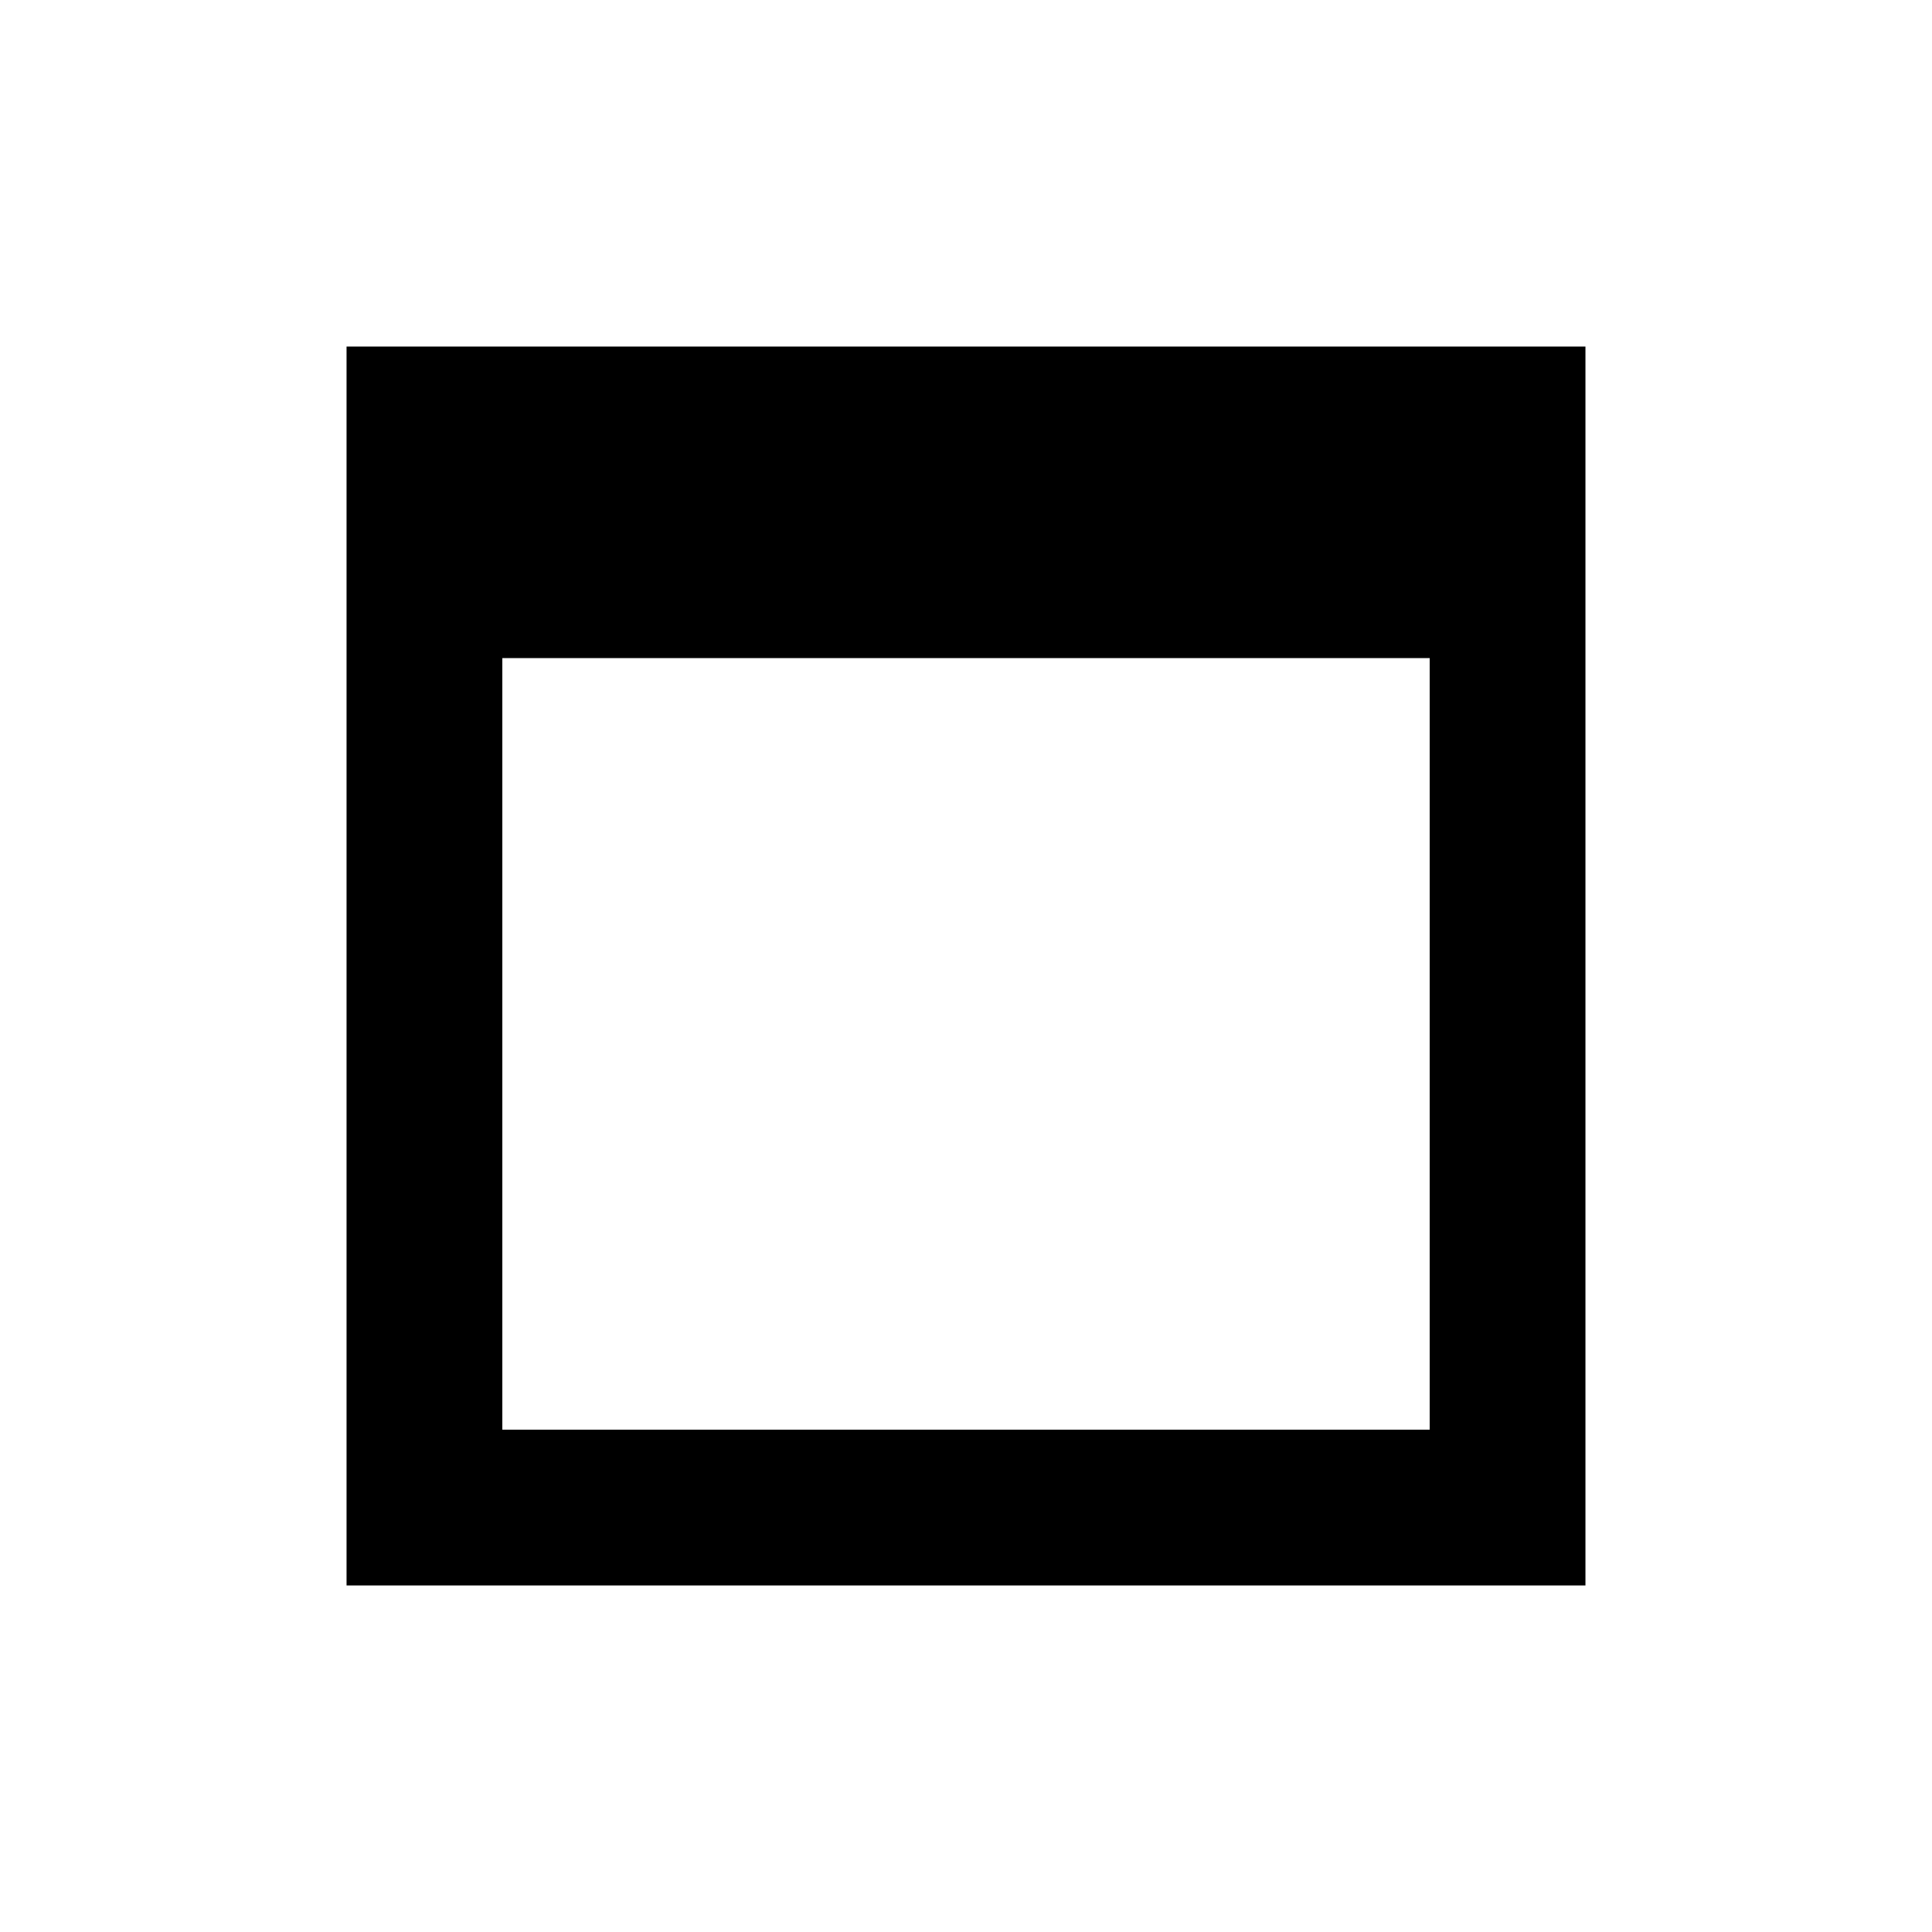
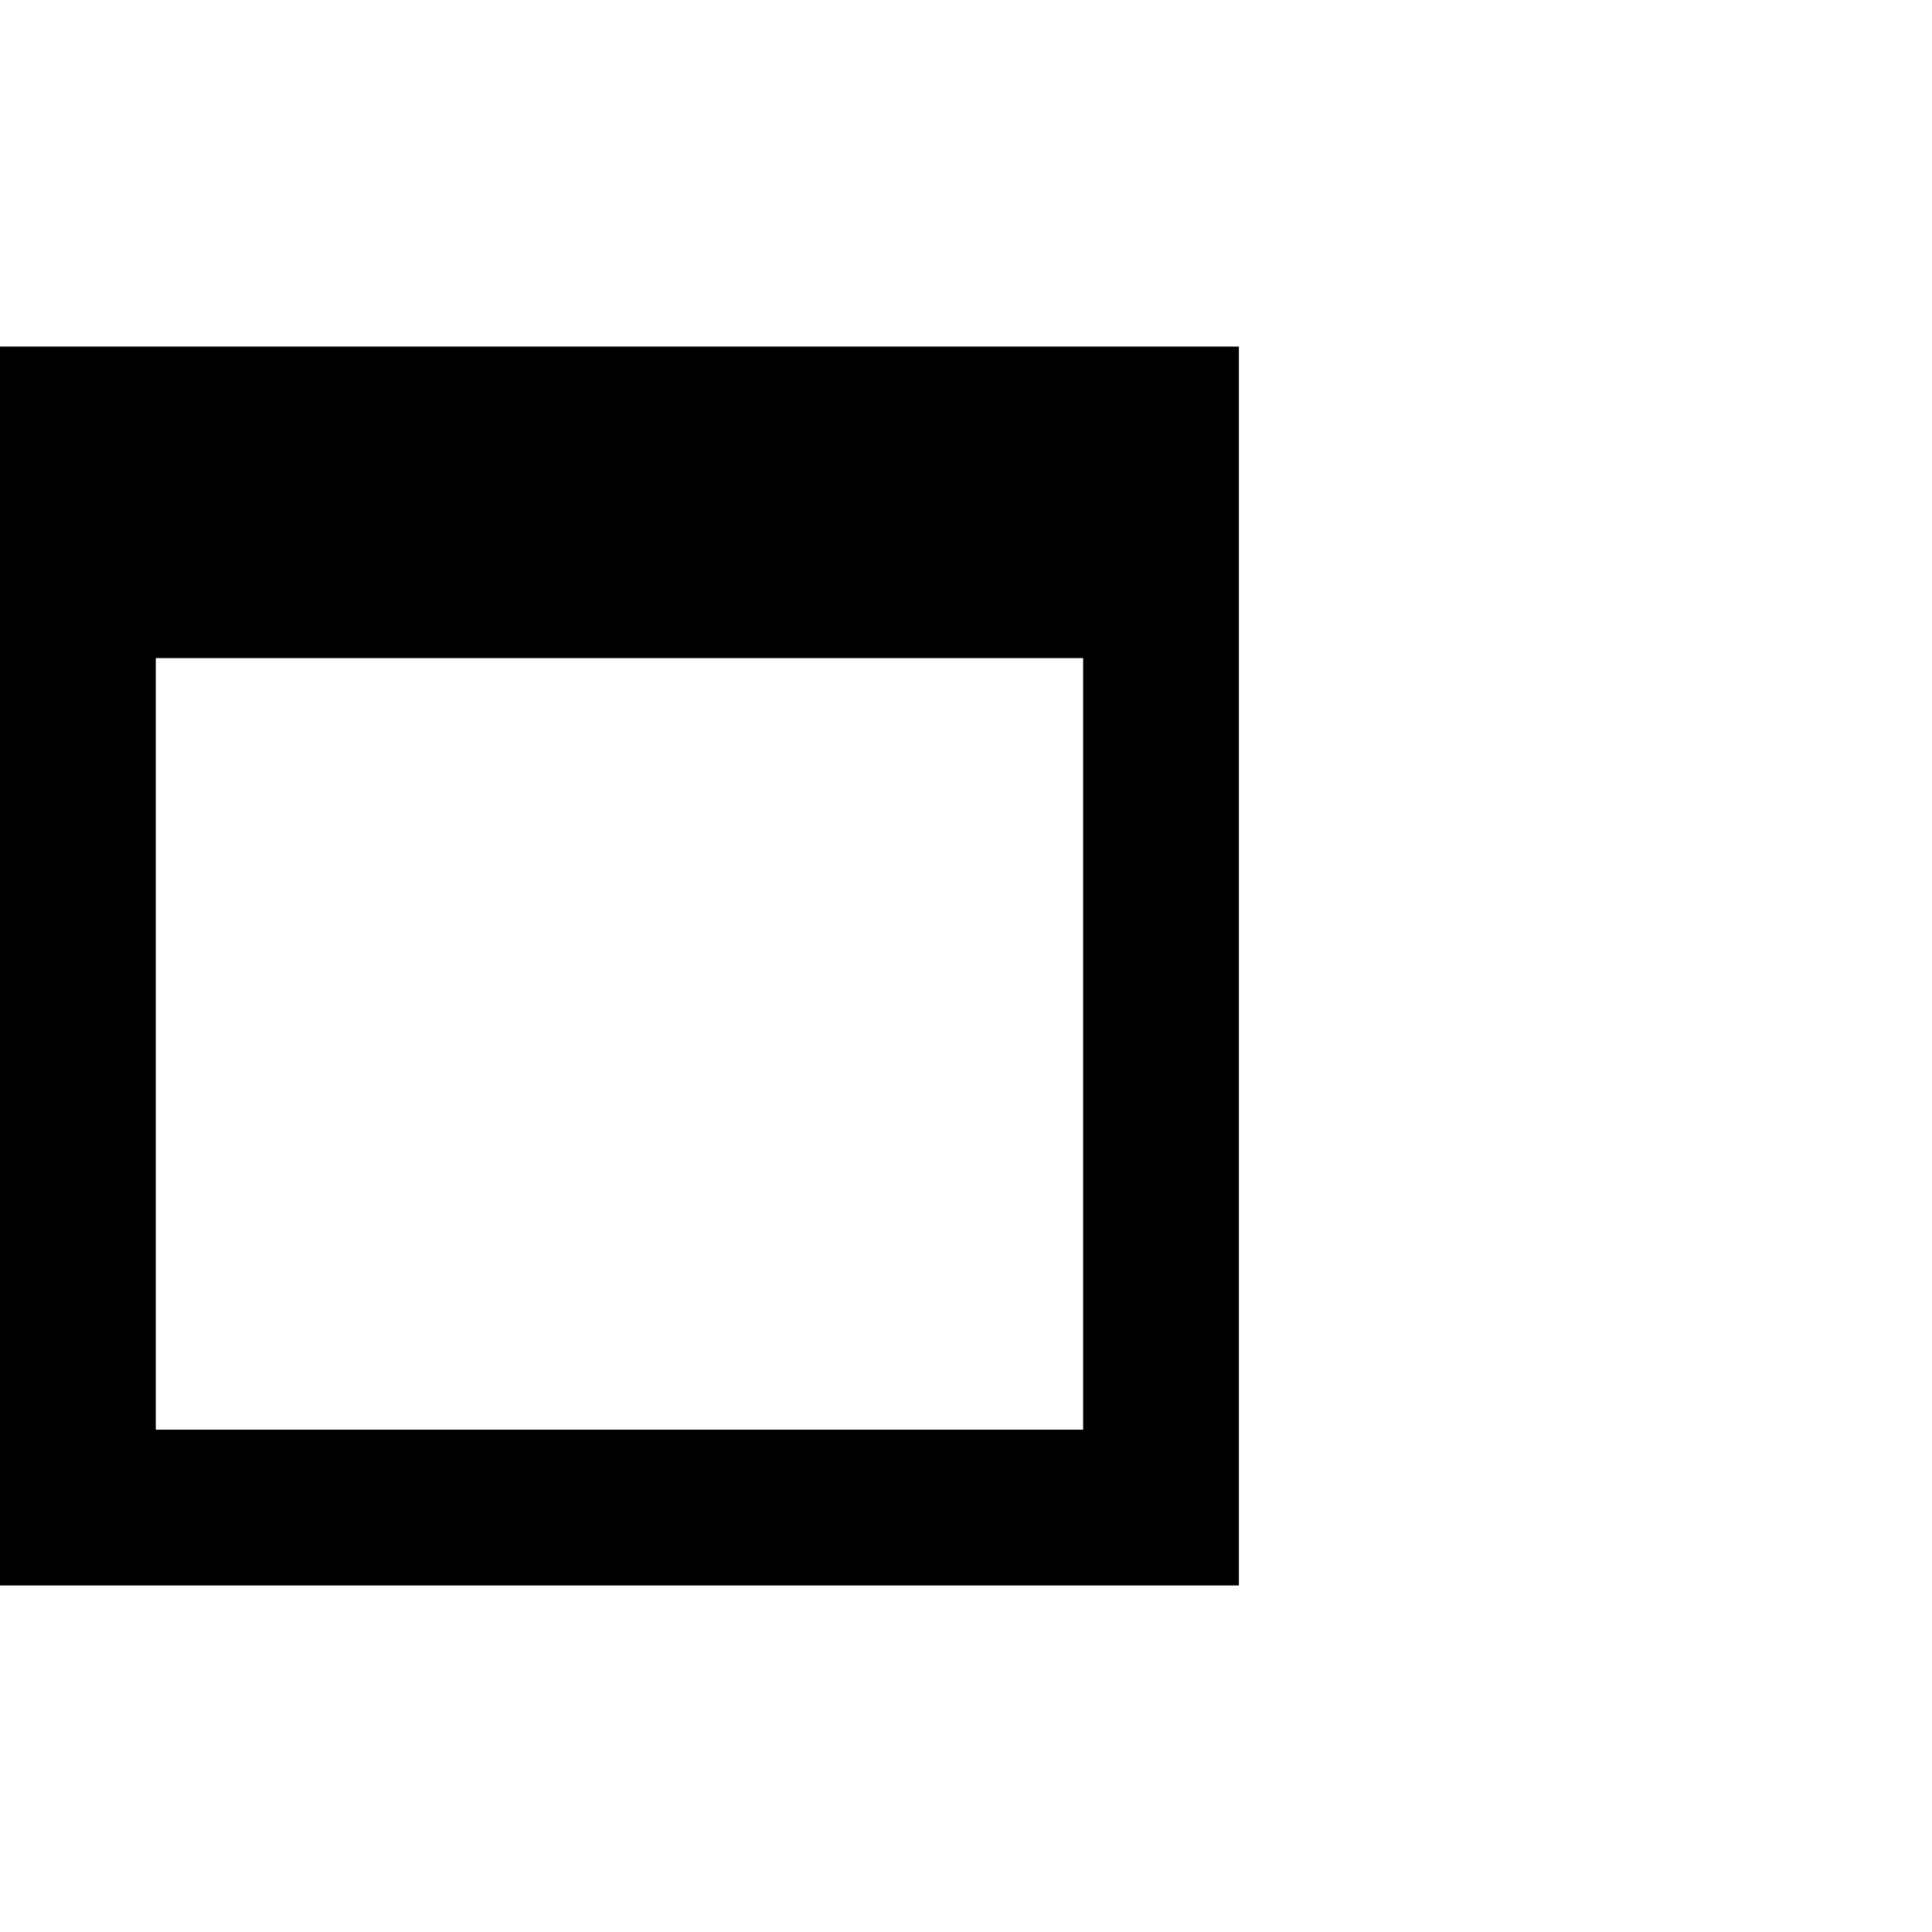
<svg xmlns="http://www.w3.org/2000/svg" width="100%" height="100%" viewBox="0 0 100 100" version="1.1" xml:space="preserve" style="fill-rule:evenodd;clip-rule:evenodd;stroke-linejoin:round;stroke-miterlimit:2;">
  <g transform="matrix(1,0,0,1,-125,0)">
    <g id="Maximize" transform="matrix(1,0,0,1,125,0)">
      <rect x="0" y="0" width="100" height="100" style="fill:none;" />
-       <g transform="matrix(1,0,0,1,-17.9446,49.7119)">
+       <g transform="matrix(1,0,0,1,-35.8821,49.7119)">
        <path d="M35.882,-31.774L100.007,-31.774L100.007,32.351L35.882,32.351L35.882,-31.774ZM43.945,-15.649L43.945,24.288L91.945,24.288L91.945,-15.649L43.945,-15.649Z" style="fill-rule:nonzero;" />
      </g>
    </g>
  </g>
</svg>
